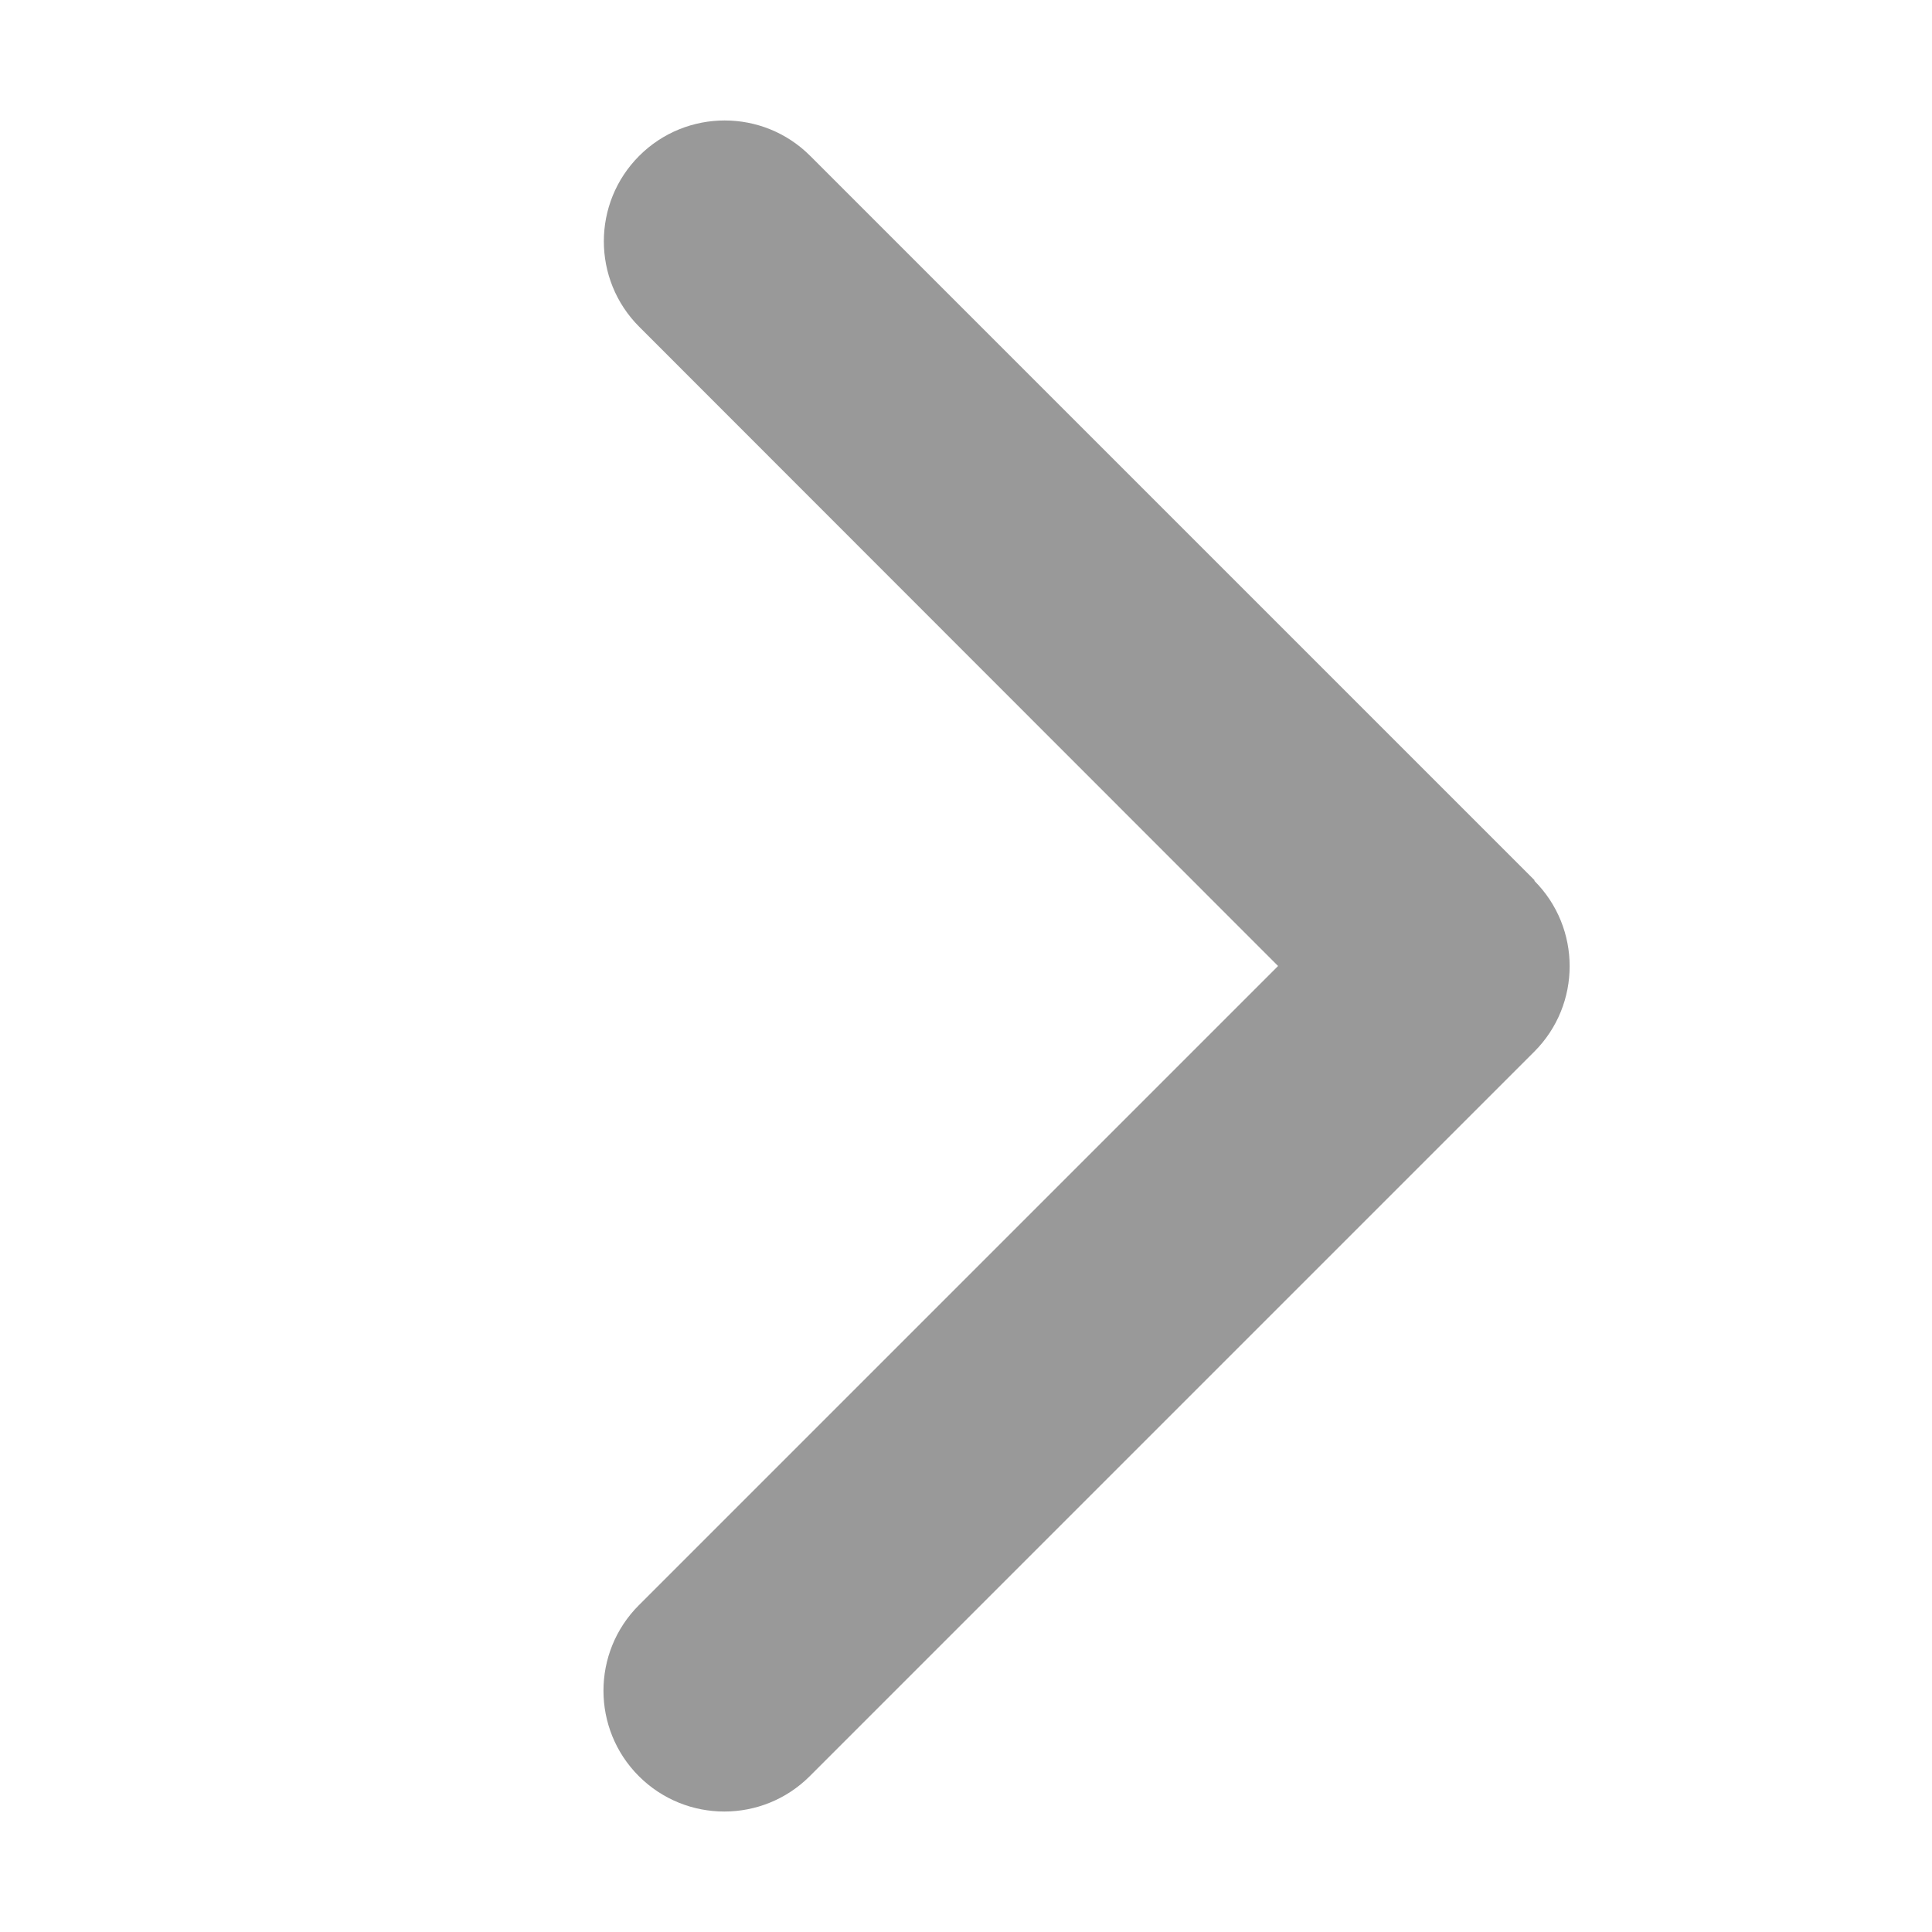
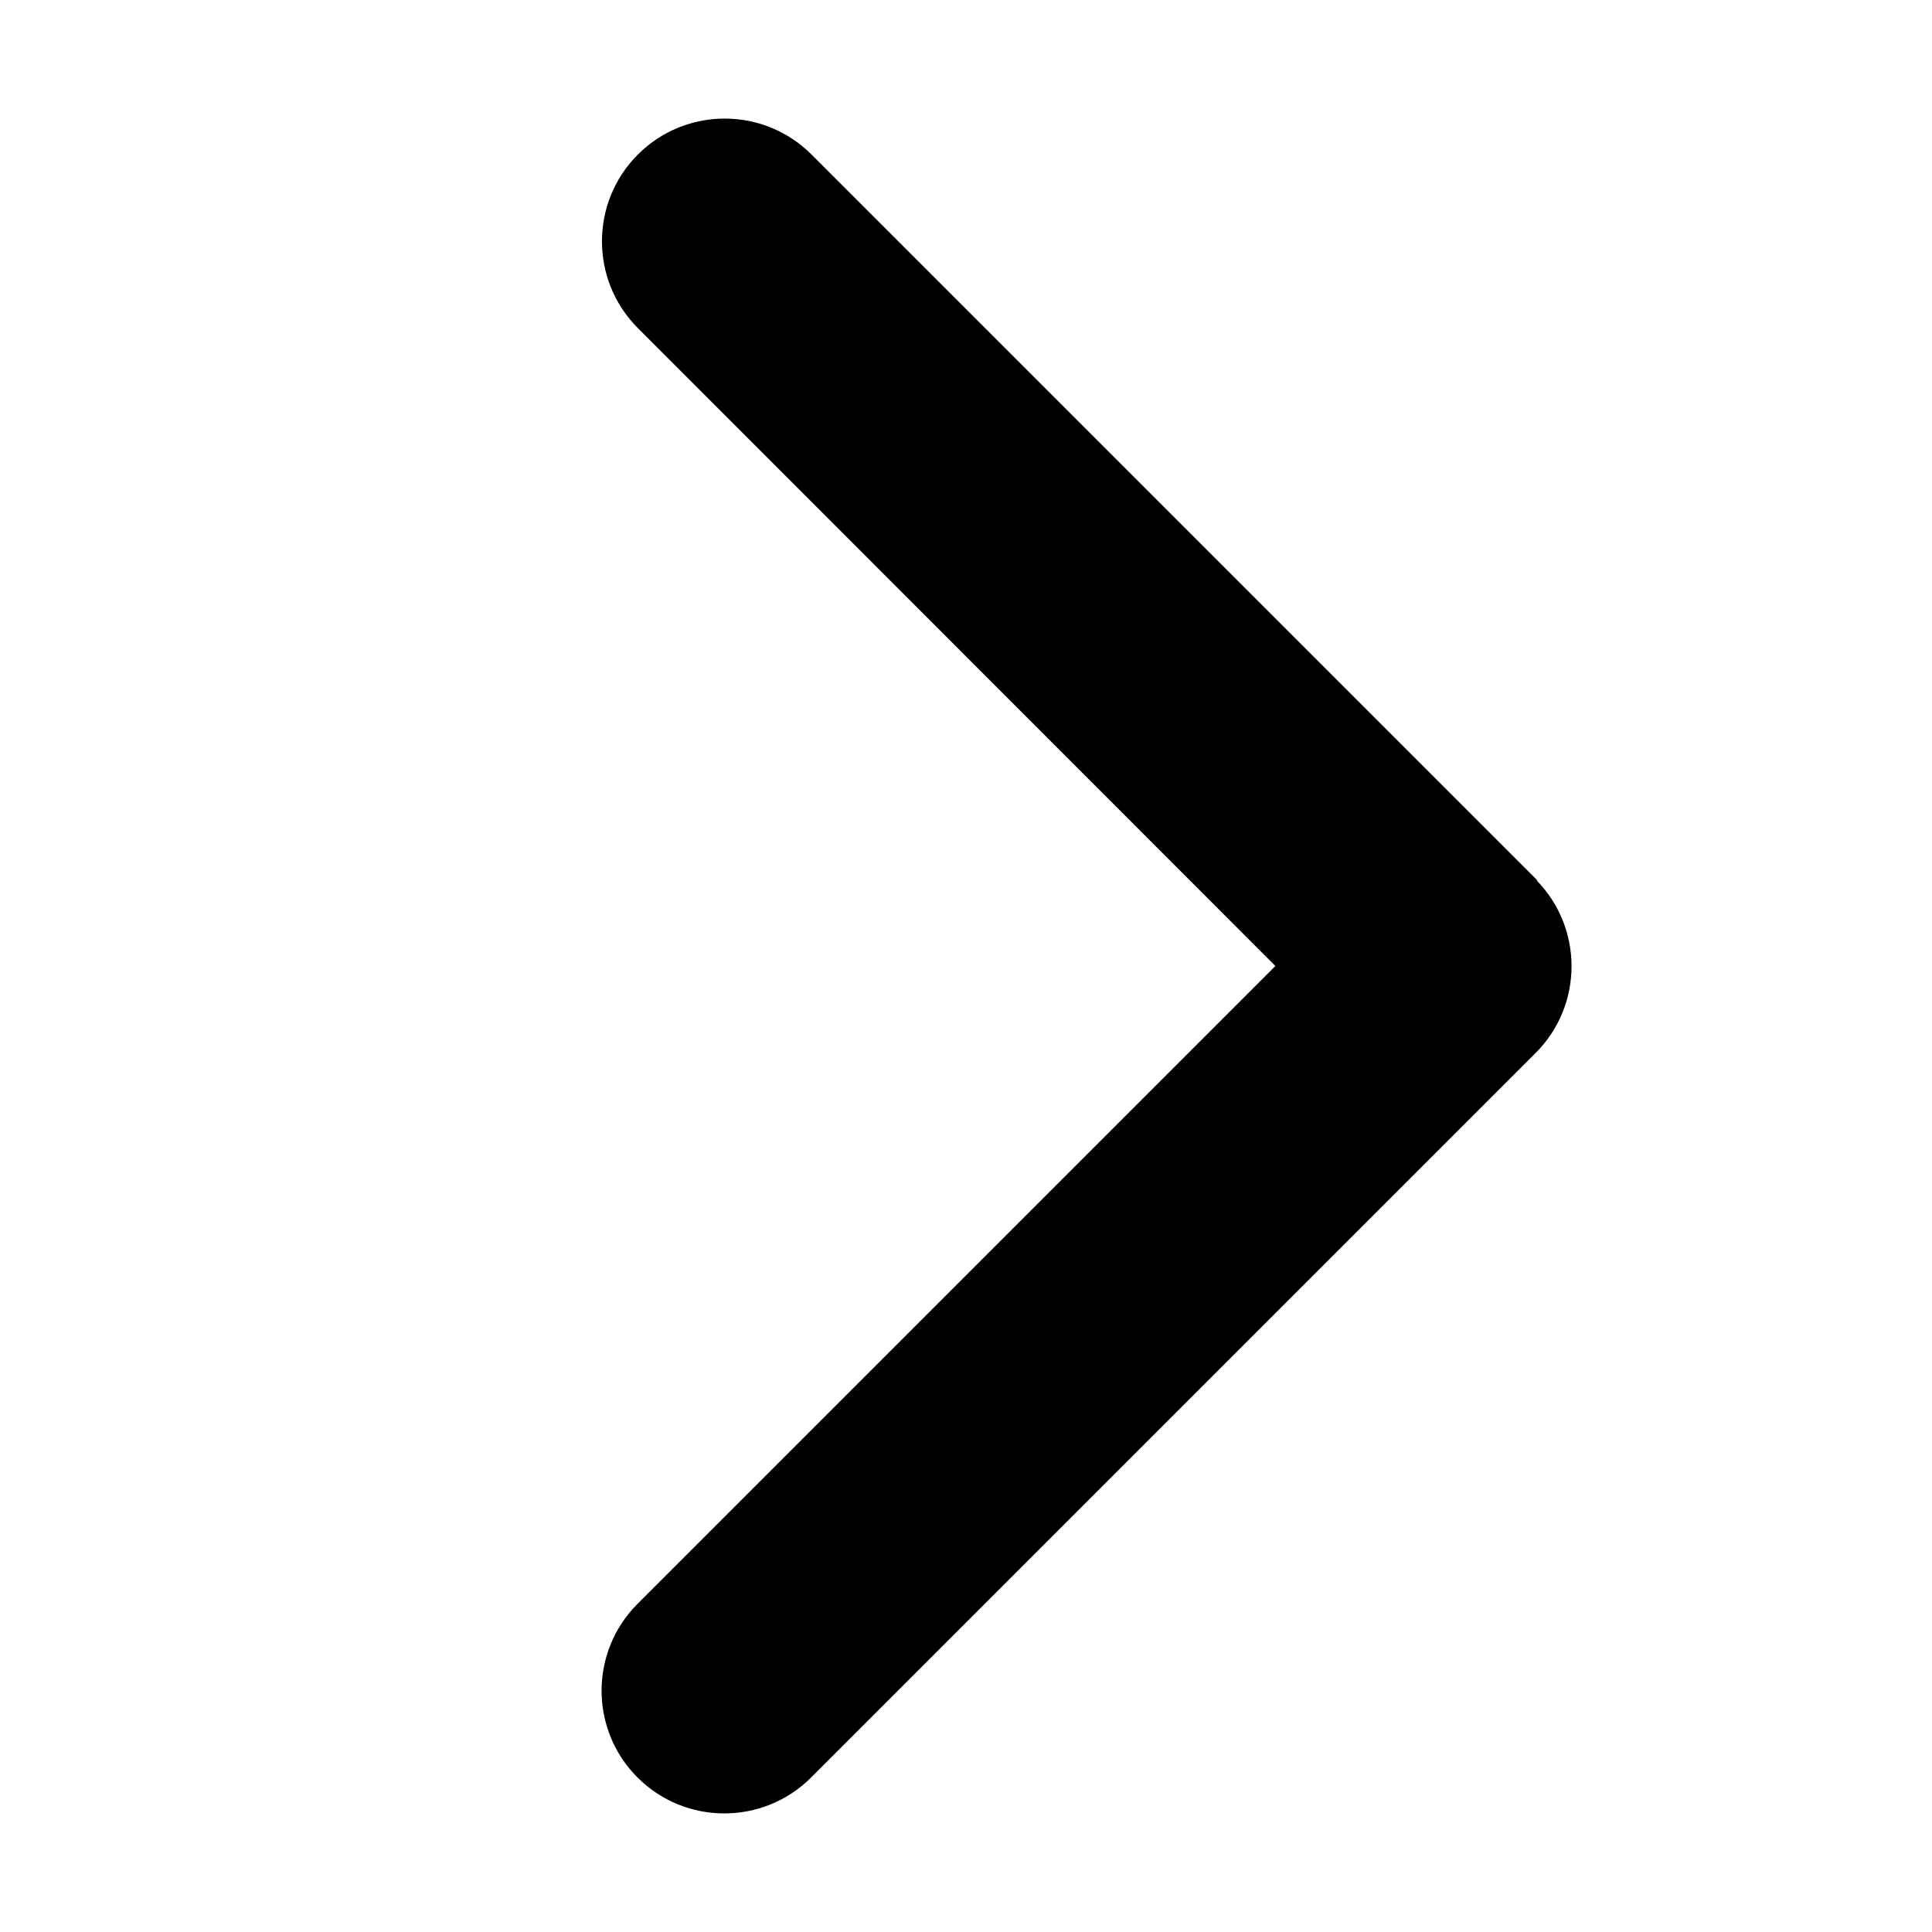
- <svg xmlns="http://www.w3.org/2000/svg" width="20" height="20" viewBox="0 0 320 512">
-   <path d="M310.6 233.4c12.5 12.5 12.5 32.8 0 45.3l-192 192c-12.5 12.5-32.8 12.5-45.3 0s-12.5-32.8 0-45.3L242.7 256 73.4 86.6c-12.5-12.5-12.5-32.8 0-45.3s32.8-12.5 45.3 0l192 192z" fill="#999999" />
+ <svg xmlns="http://www.w3.org/2000/svg" width="20" fill="currentColor" height="20" viewBox="0 0 320 512">
+   <path d="M310.6 233.4c12.5 12.5 12.5 32.8 0 45.3l-192 192c-12.5 12.5-32.8 12.5-45.3 0s-12.5-32.8 0-45.3L242.7 256 73.4 86.6c-12.5-12.5-12.5-32.8 0-45.3s32.8-12.5 45.3 0l192 192z" stroke="currentColor" />
</svg>
